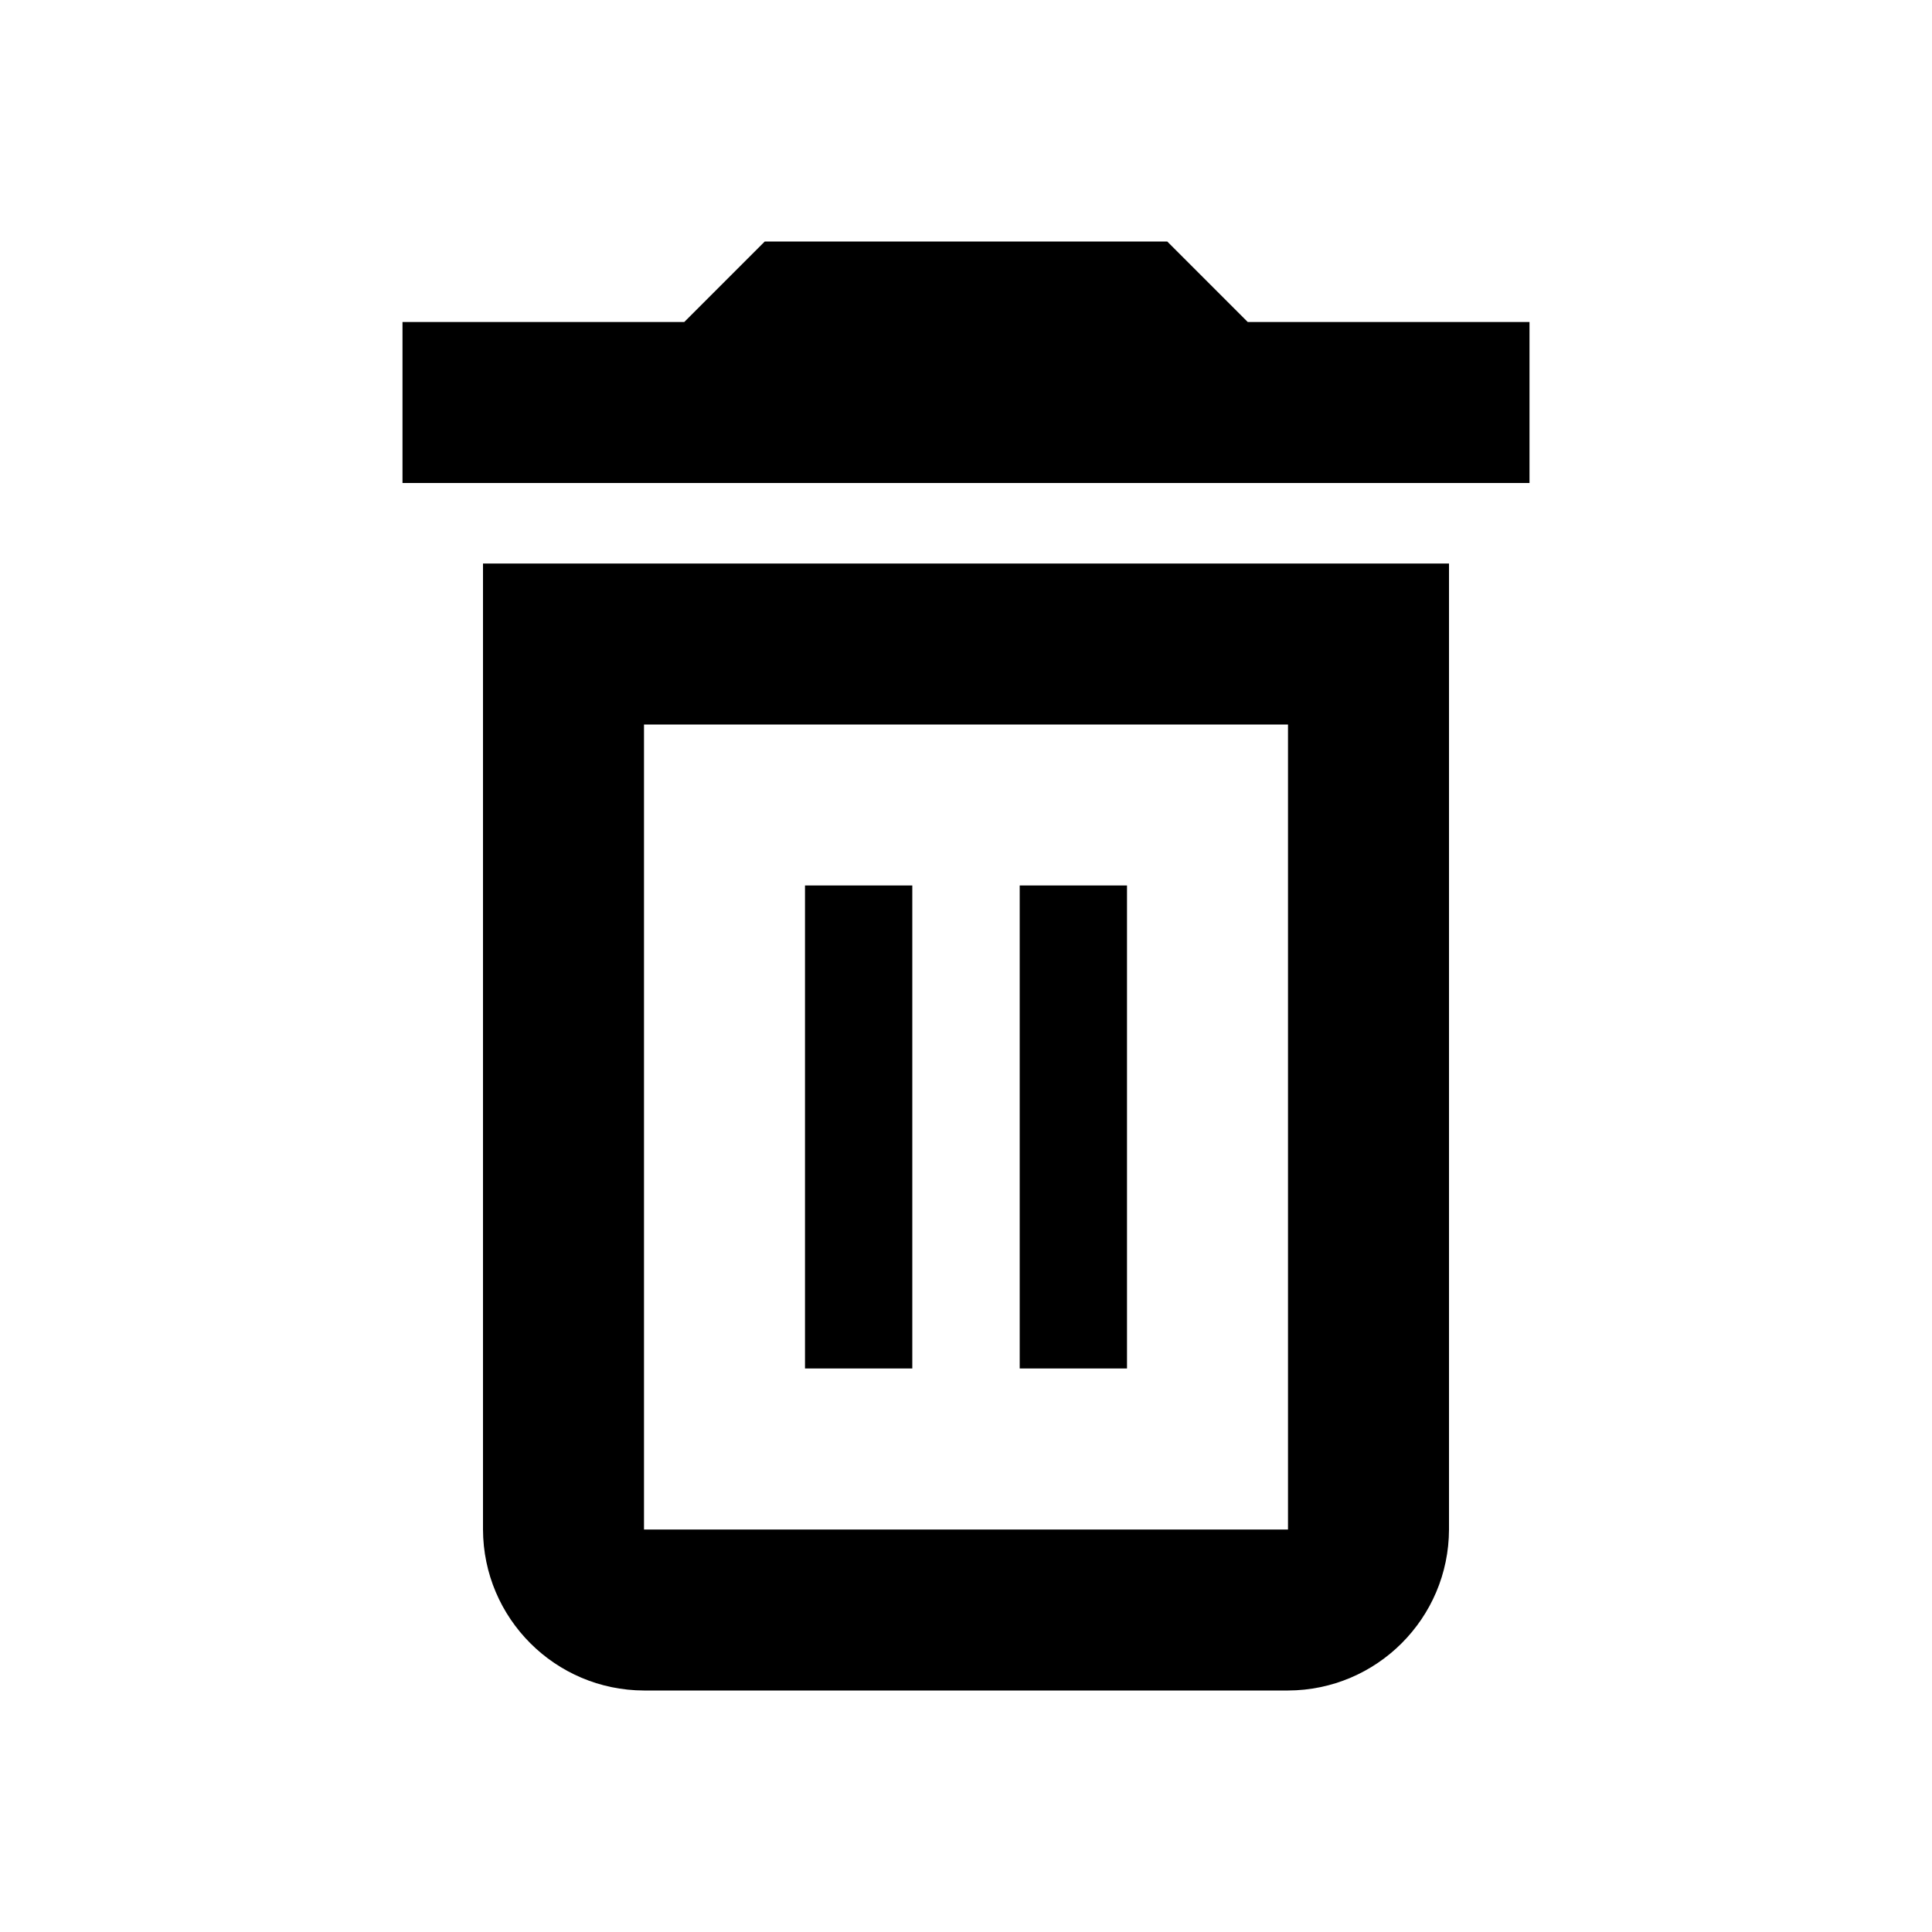
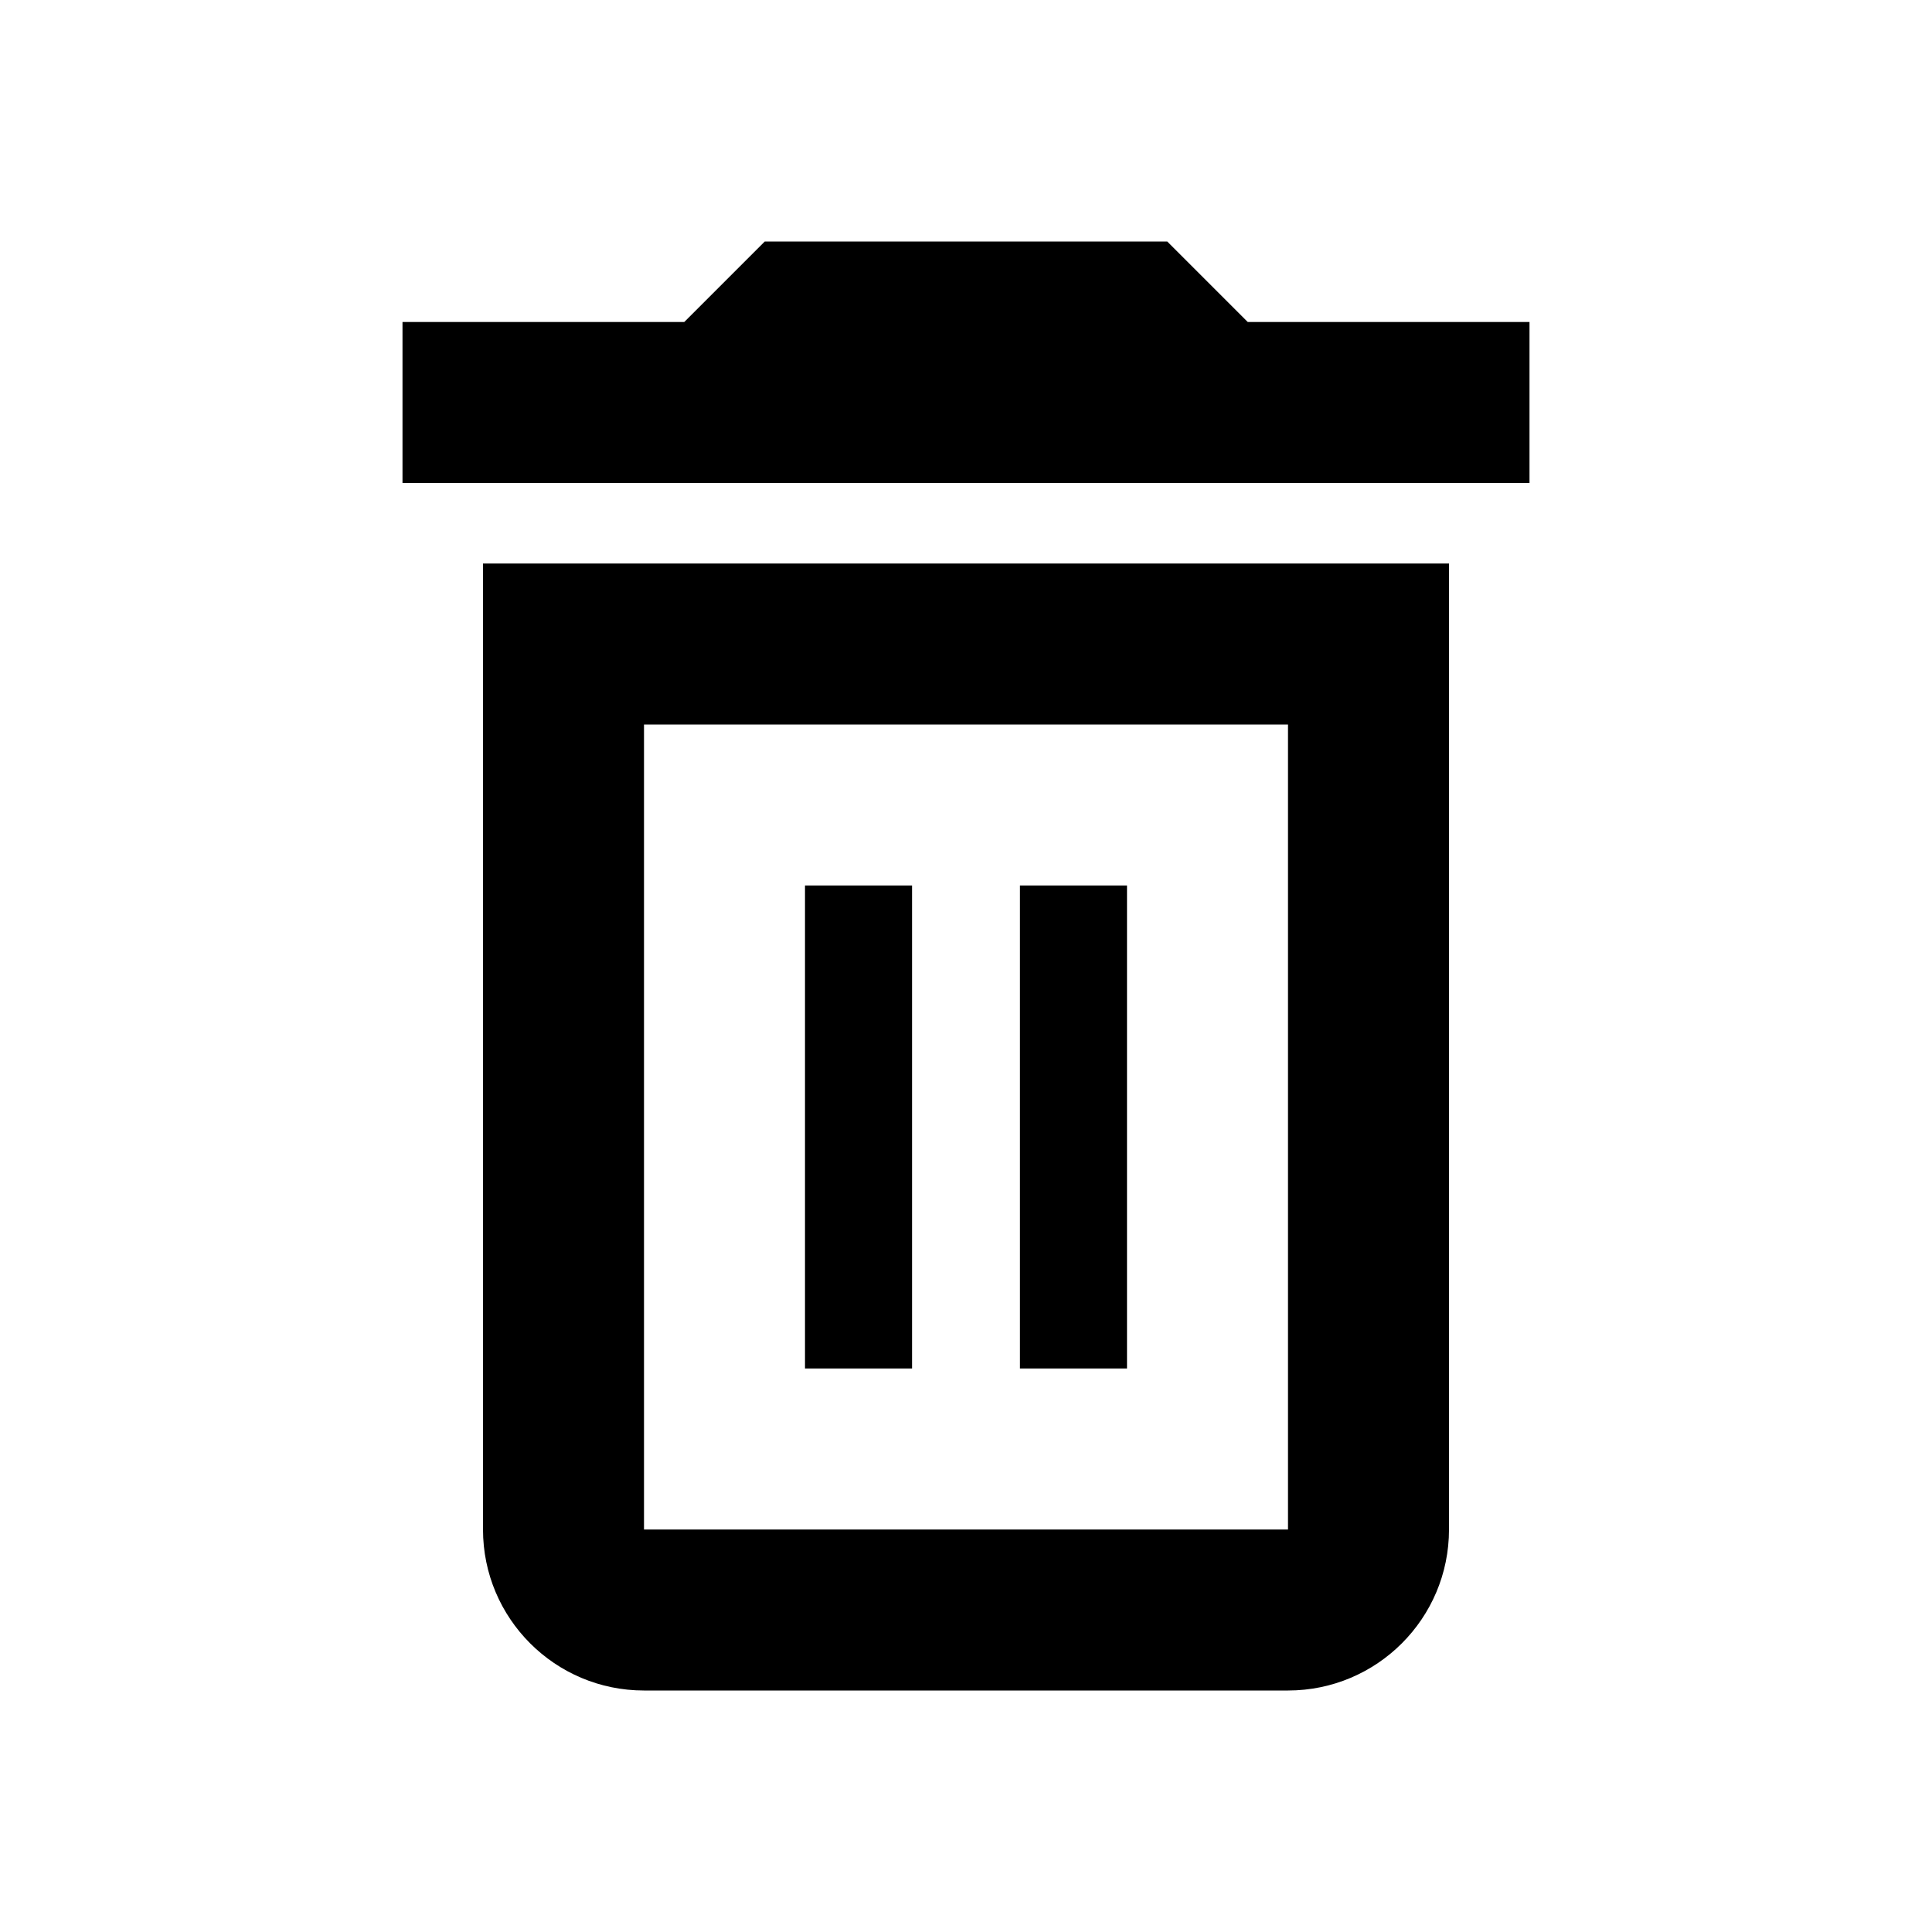
<svg xmlns="http://www.w3.org/2000/svg" viewBox="0 0 24 24">
-   <path d="M6,19a2.006,2.006,0,0,0,2,2h8a2.006,2.006,0,0,0,2-2V7H6ZM8,9h8V19H8Zm7.5-5-1-1h-5l-1,1H5V6H19V4ZM11.333,17H10V11h1.333ZM14,17H12.667V11H14Z" />
+   <path d="M6,19a2,2,0,0,0,2,2h8a2,2,0,0,0,2-2V7H6ZM8,9h8V19H8Zm7.5-5-1-1h-5l-1,1H5V6H19V4ZM11.33,17H10V11h1.33ZM14,17H12.67V11H14Z" />
</svg>
